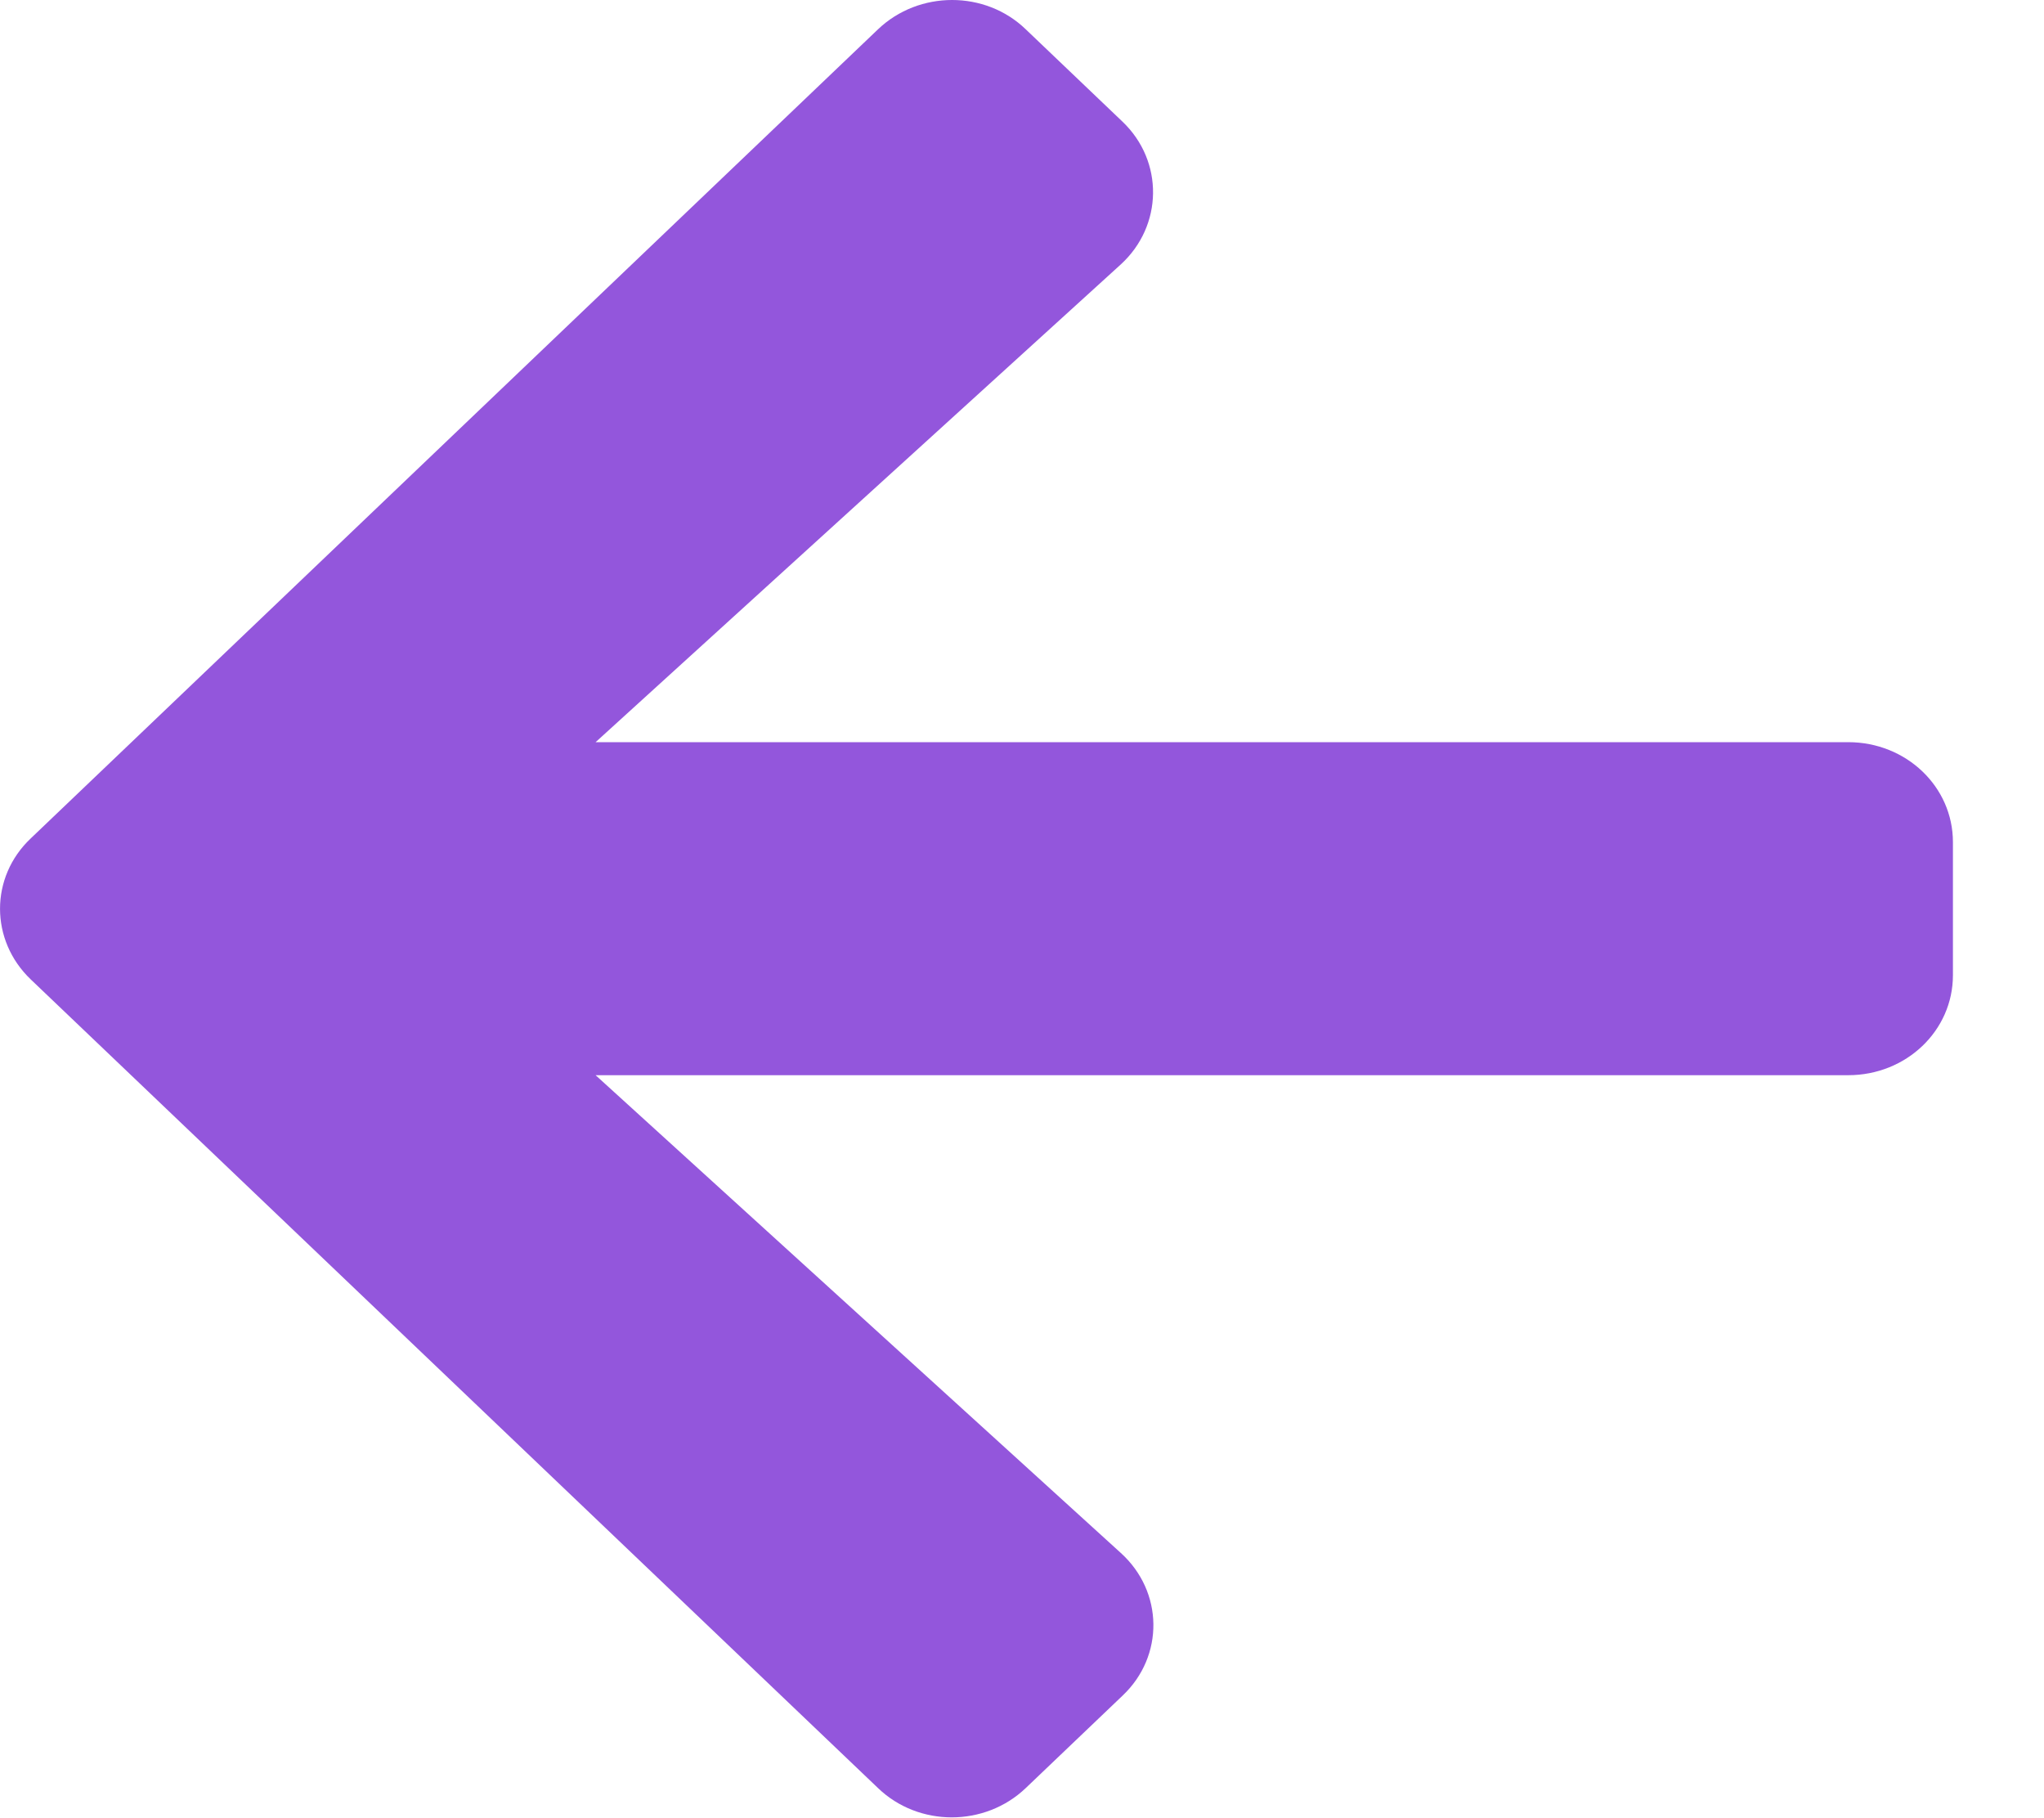
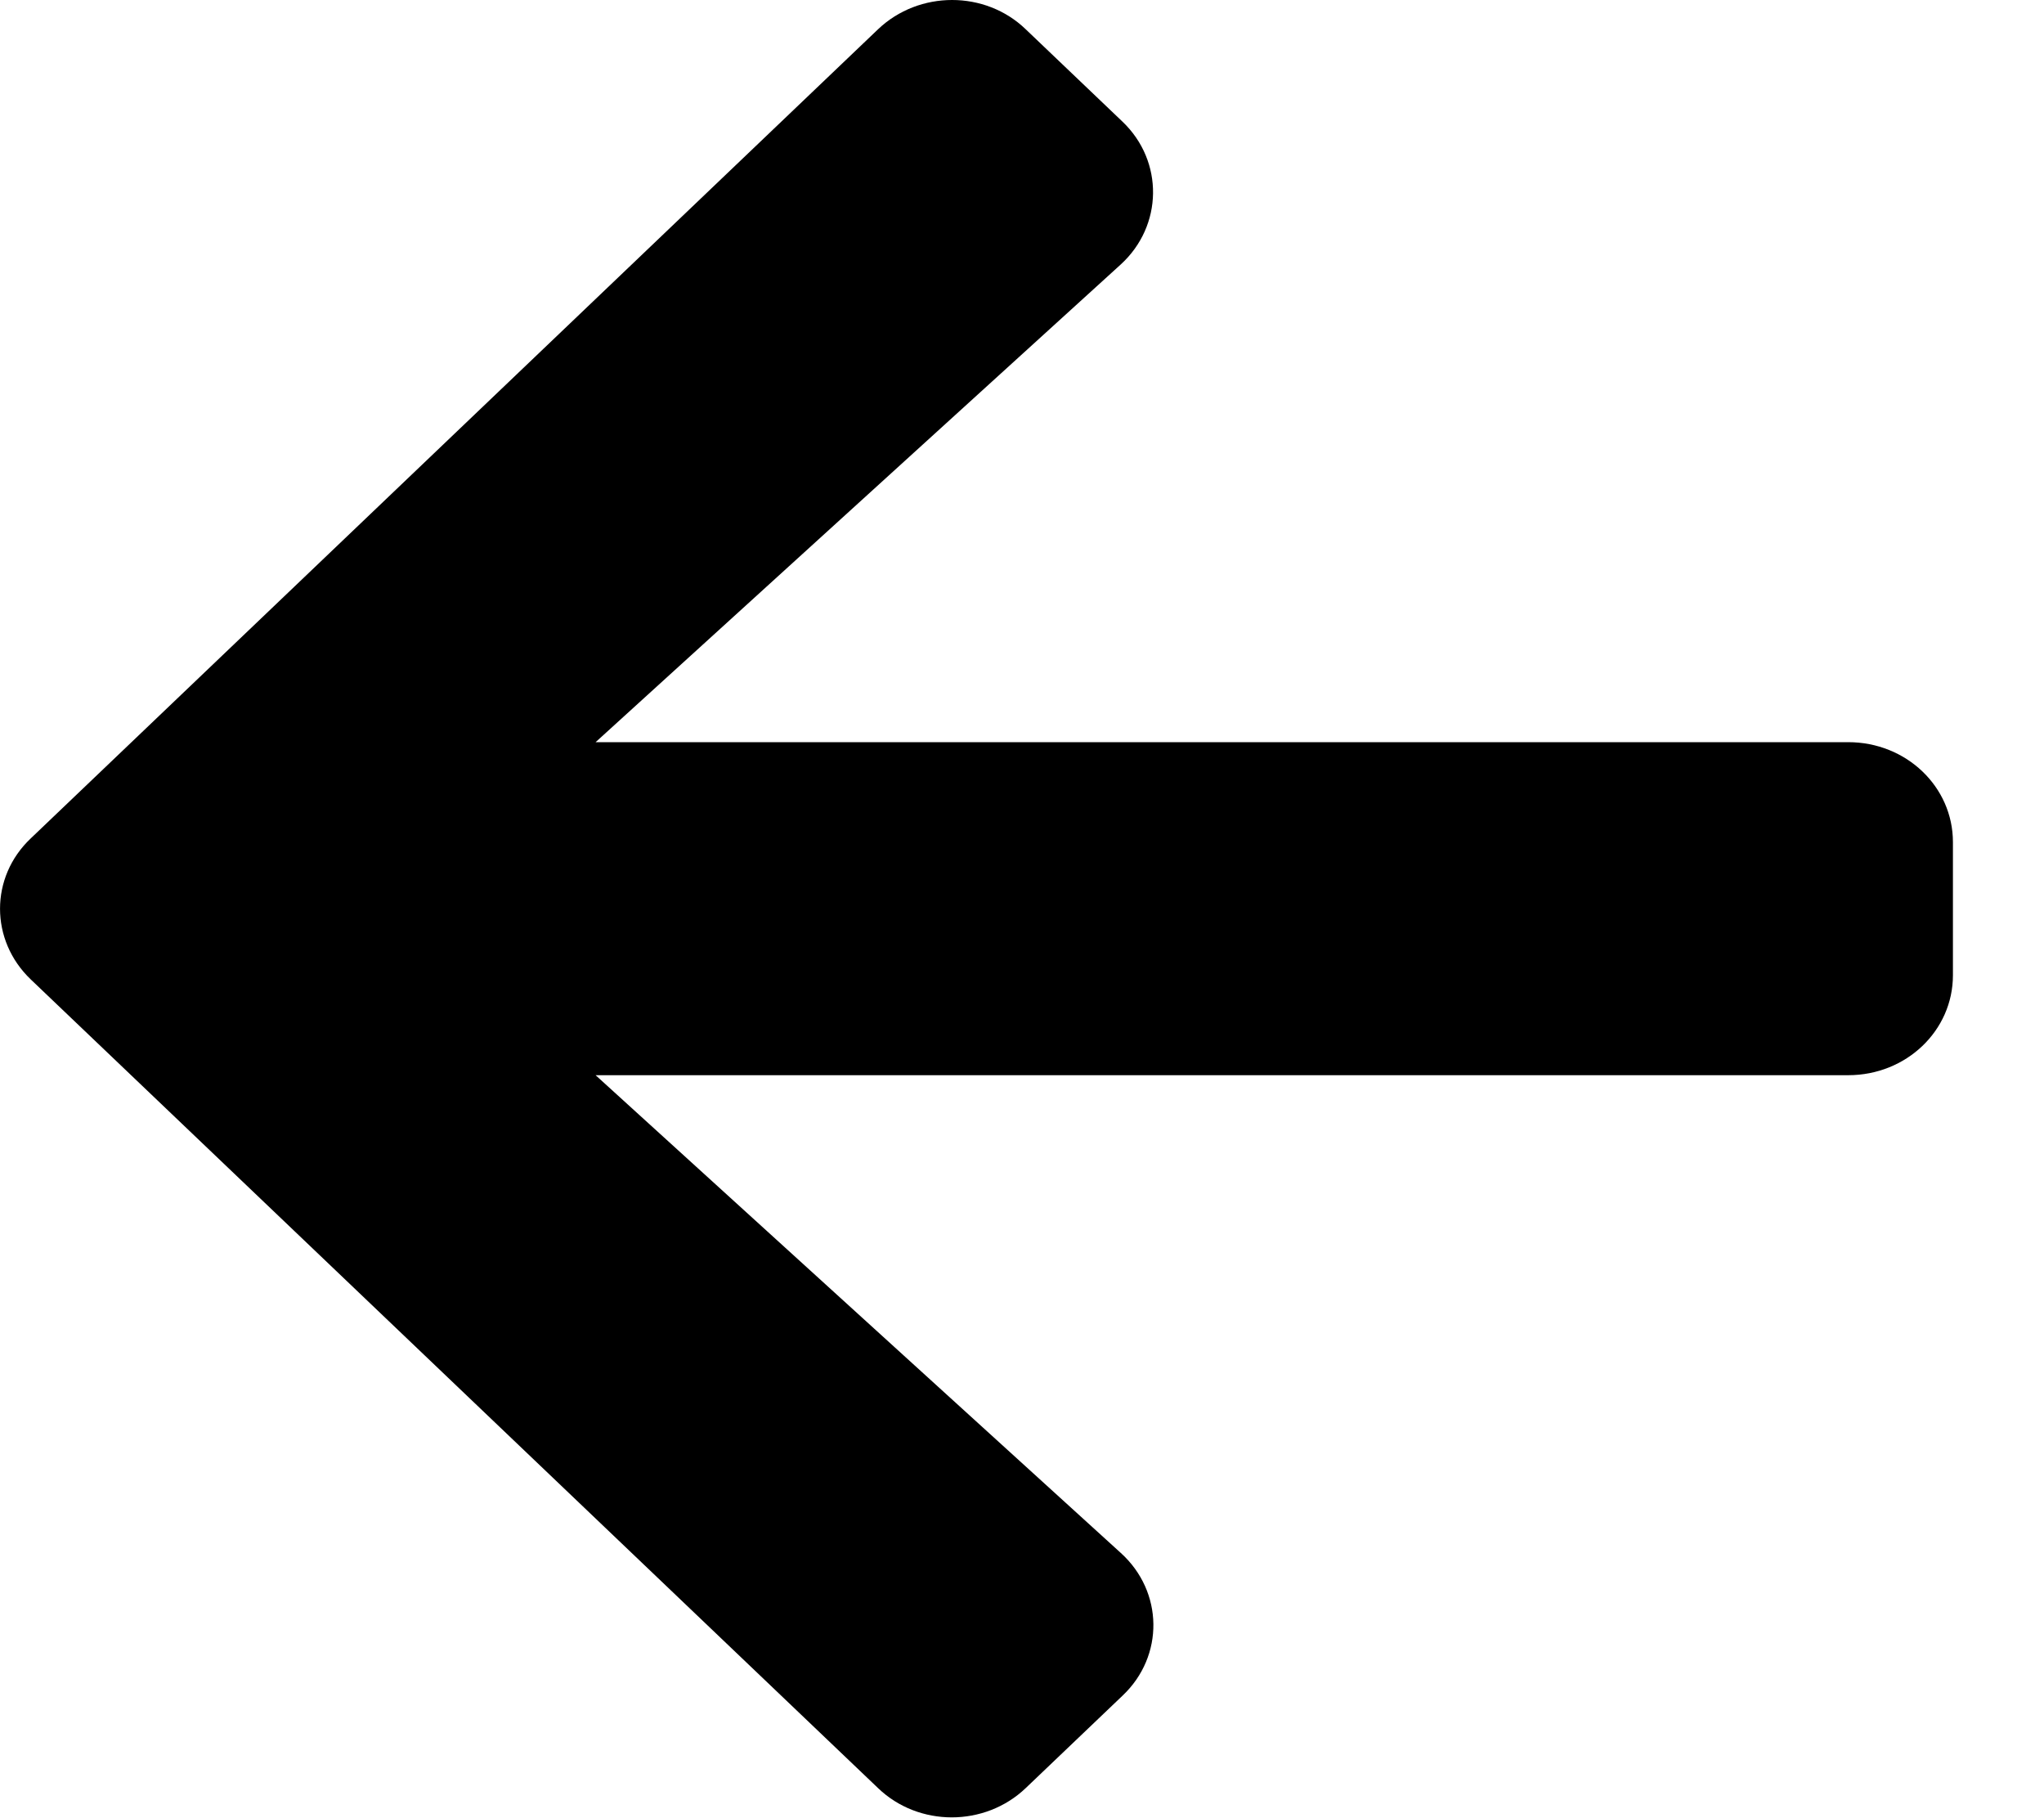
<svg xmlns="http://www.w3.org/2000/svg" width="18" height="16" viewBox="0 0 18 16" fill="none">
-   <path d="M9.886 14.928L9.033 15.742C8.673 16.086 8.089 16.086 7.732 15.742L0.271 8.623C-0.09 8.278 -0.09 7.722 0.271 7.381L7.732 0.258C8.093 -0.086 8.677 -0.086 9.033 0.258L9.886 1.072C10.25 1.42 10.242 1.988 9.87 2.328L5.245 6.534H16.276C16.787 6.534 17.198 6.926 17.198 7.414V8.586C17.198 9.074 16.787 9.466 16.276 9.466H5.245L9.87 13.672C10.246 14.012 10.254 14.58 9.886 14.928Z" fill="#9356DC" />
+   <path d="M9.886 14.928L9.033 15.742C8.673 16.086 8.089 16.086 7.732 15.742L0.271 8.623C-0.09 8.278 -0.09 7.722 0.271 7.381L7.732 0.258C8.093 -0.086 8.677 -0.086 9.033 0.258L9.886 1.072C10.25 1.42 10.242 1.988 9.87 2.328L5.245 6.534H16.276C16.787 6.534 17.198 6.926 17.198 7.414V8.586C17.198 9.074 16.787 9.466 16.276 9.466H5.245L9.87 13.672C10.246 14.012 10.254 14.58 9.886 14.928Z" fill="#000000" />
</svg>
